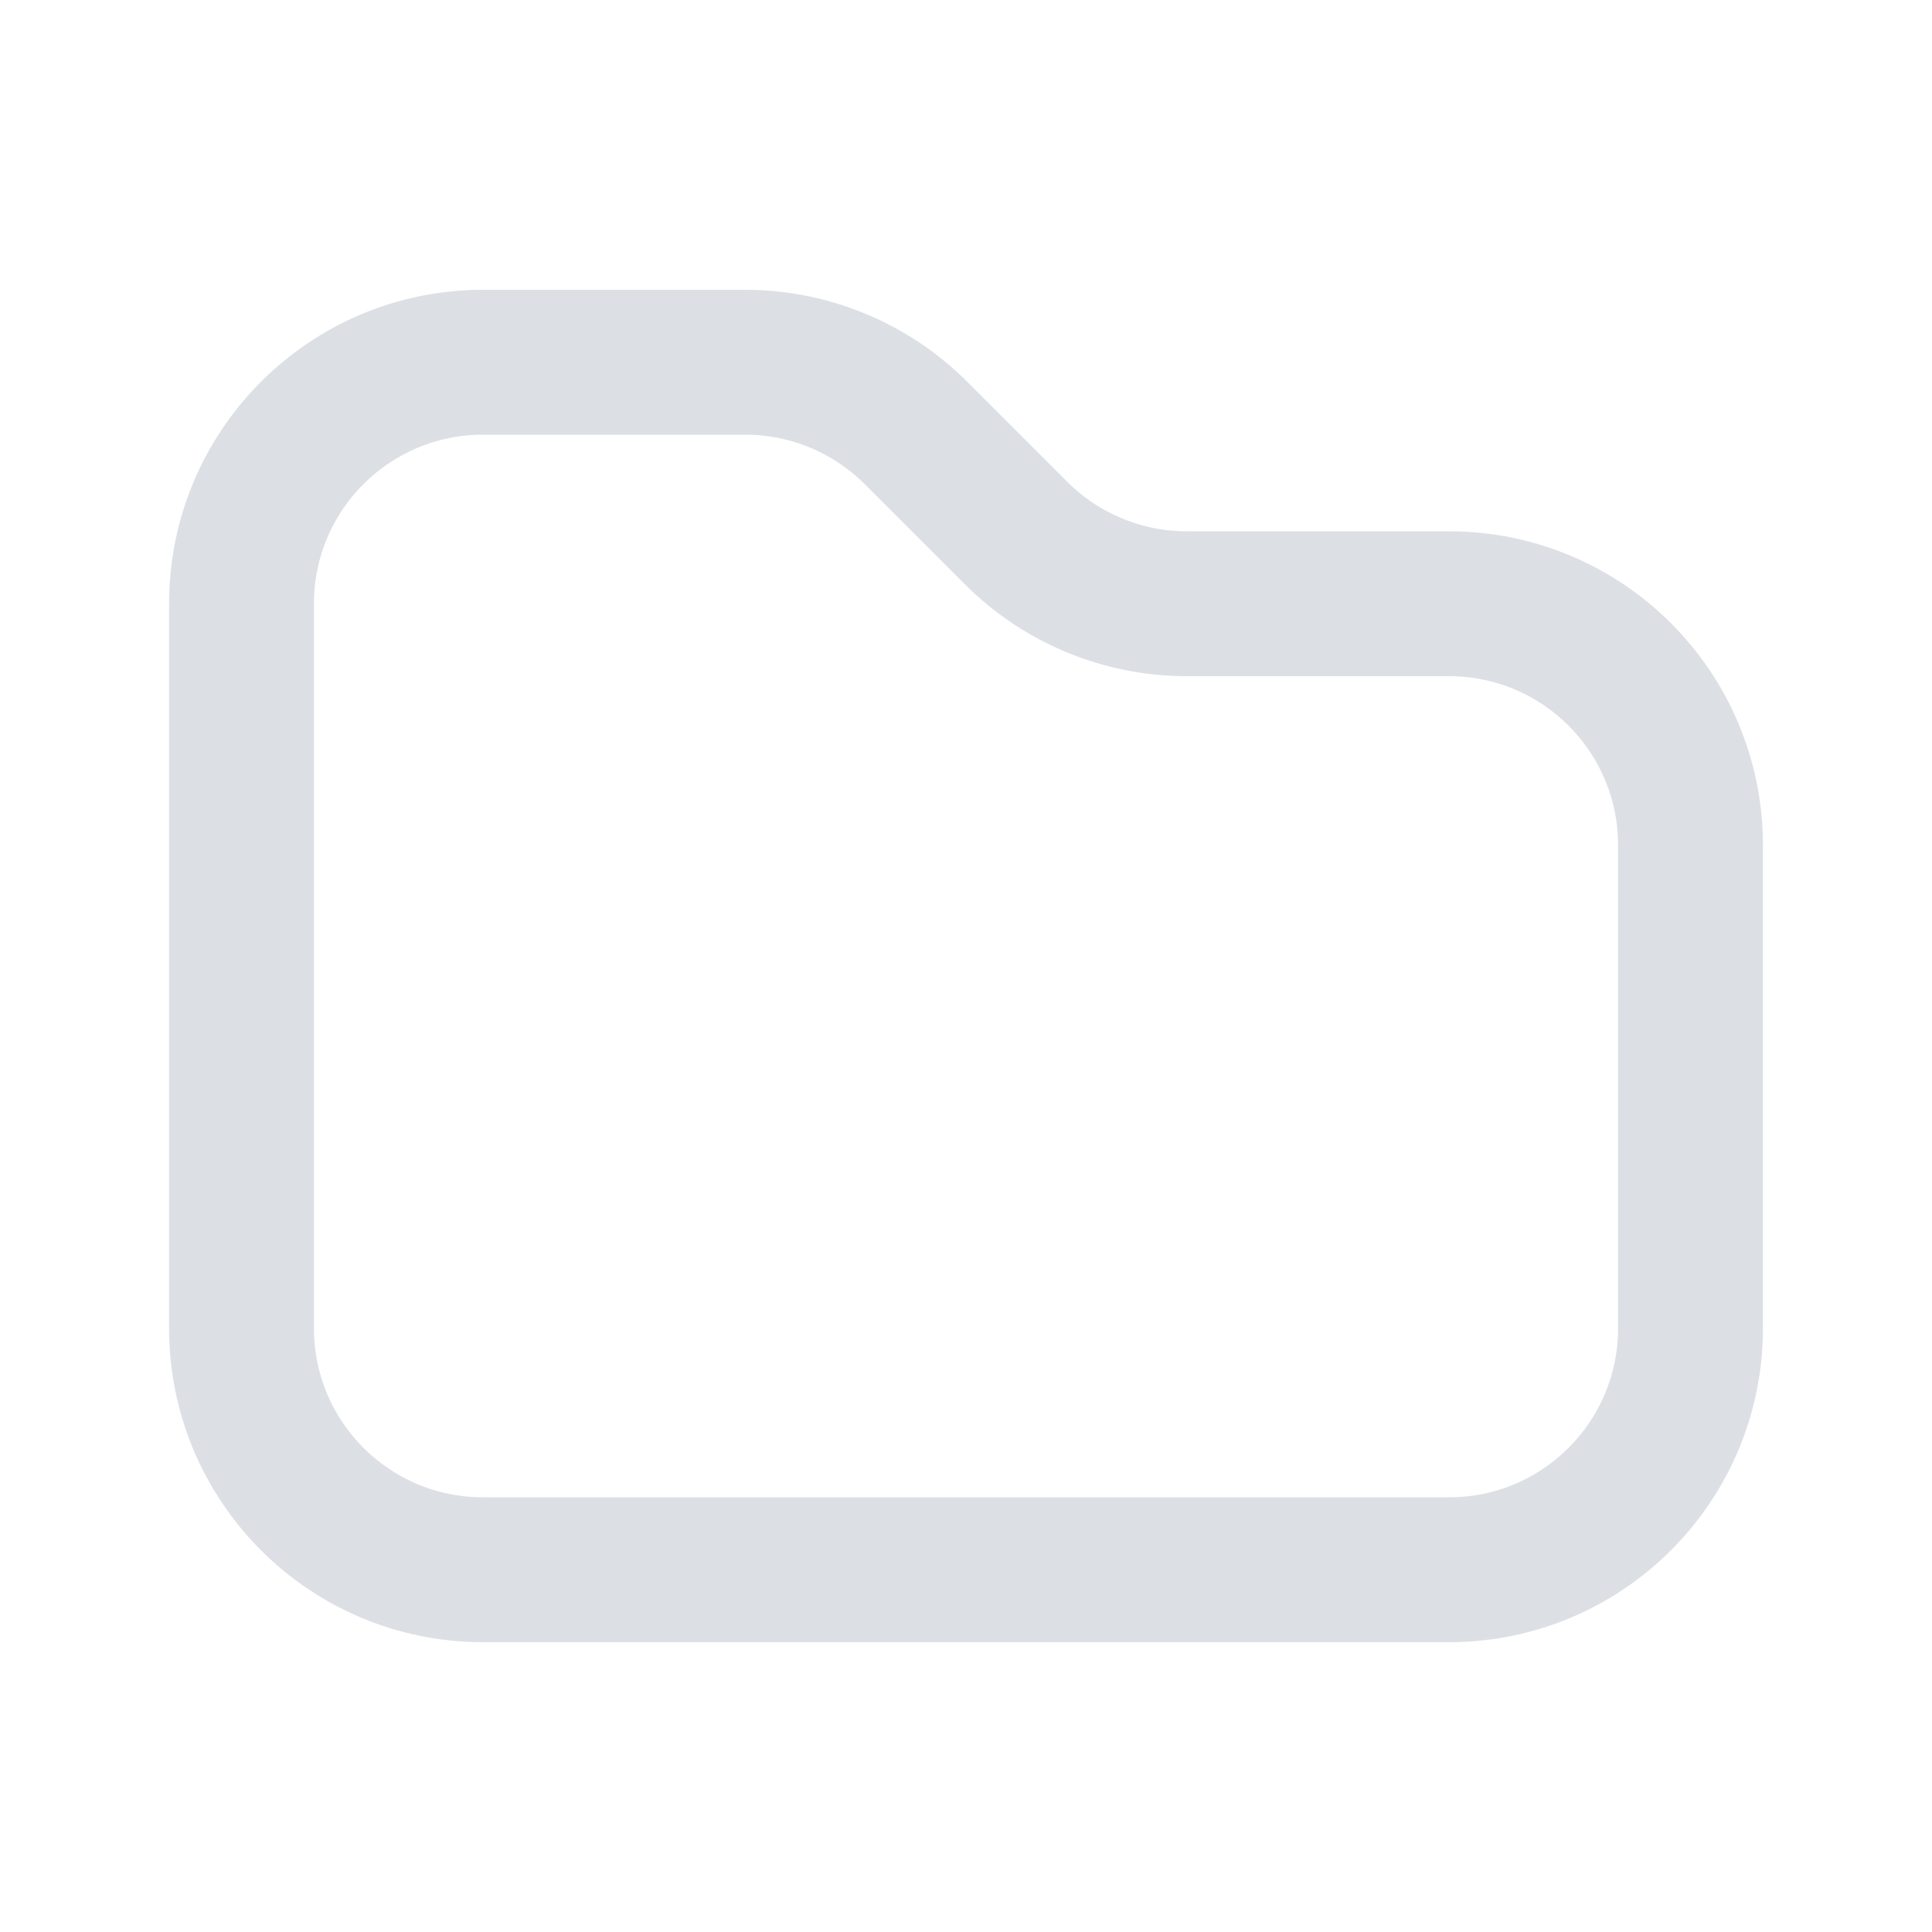
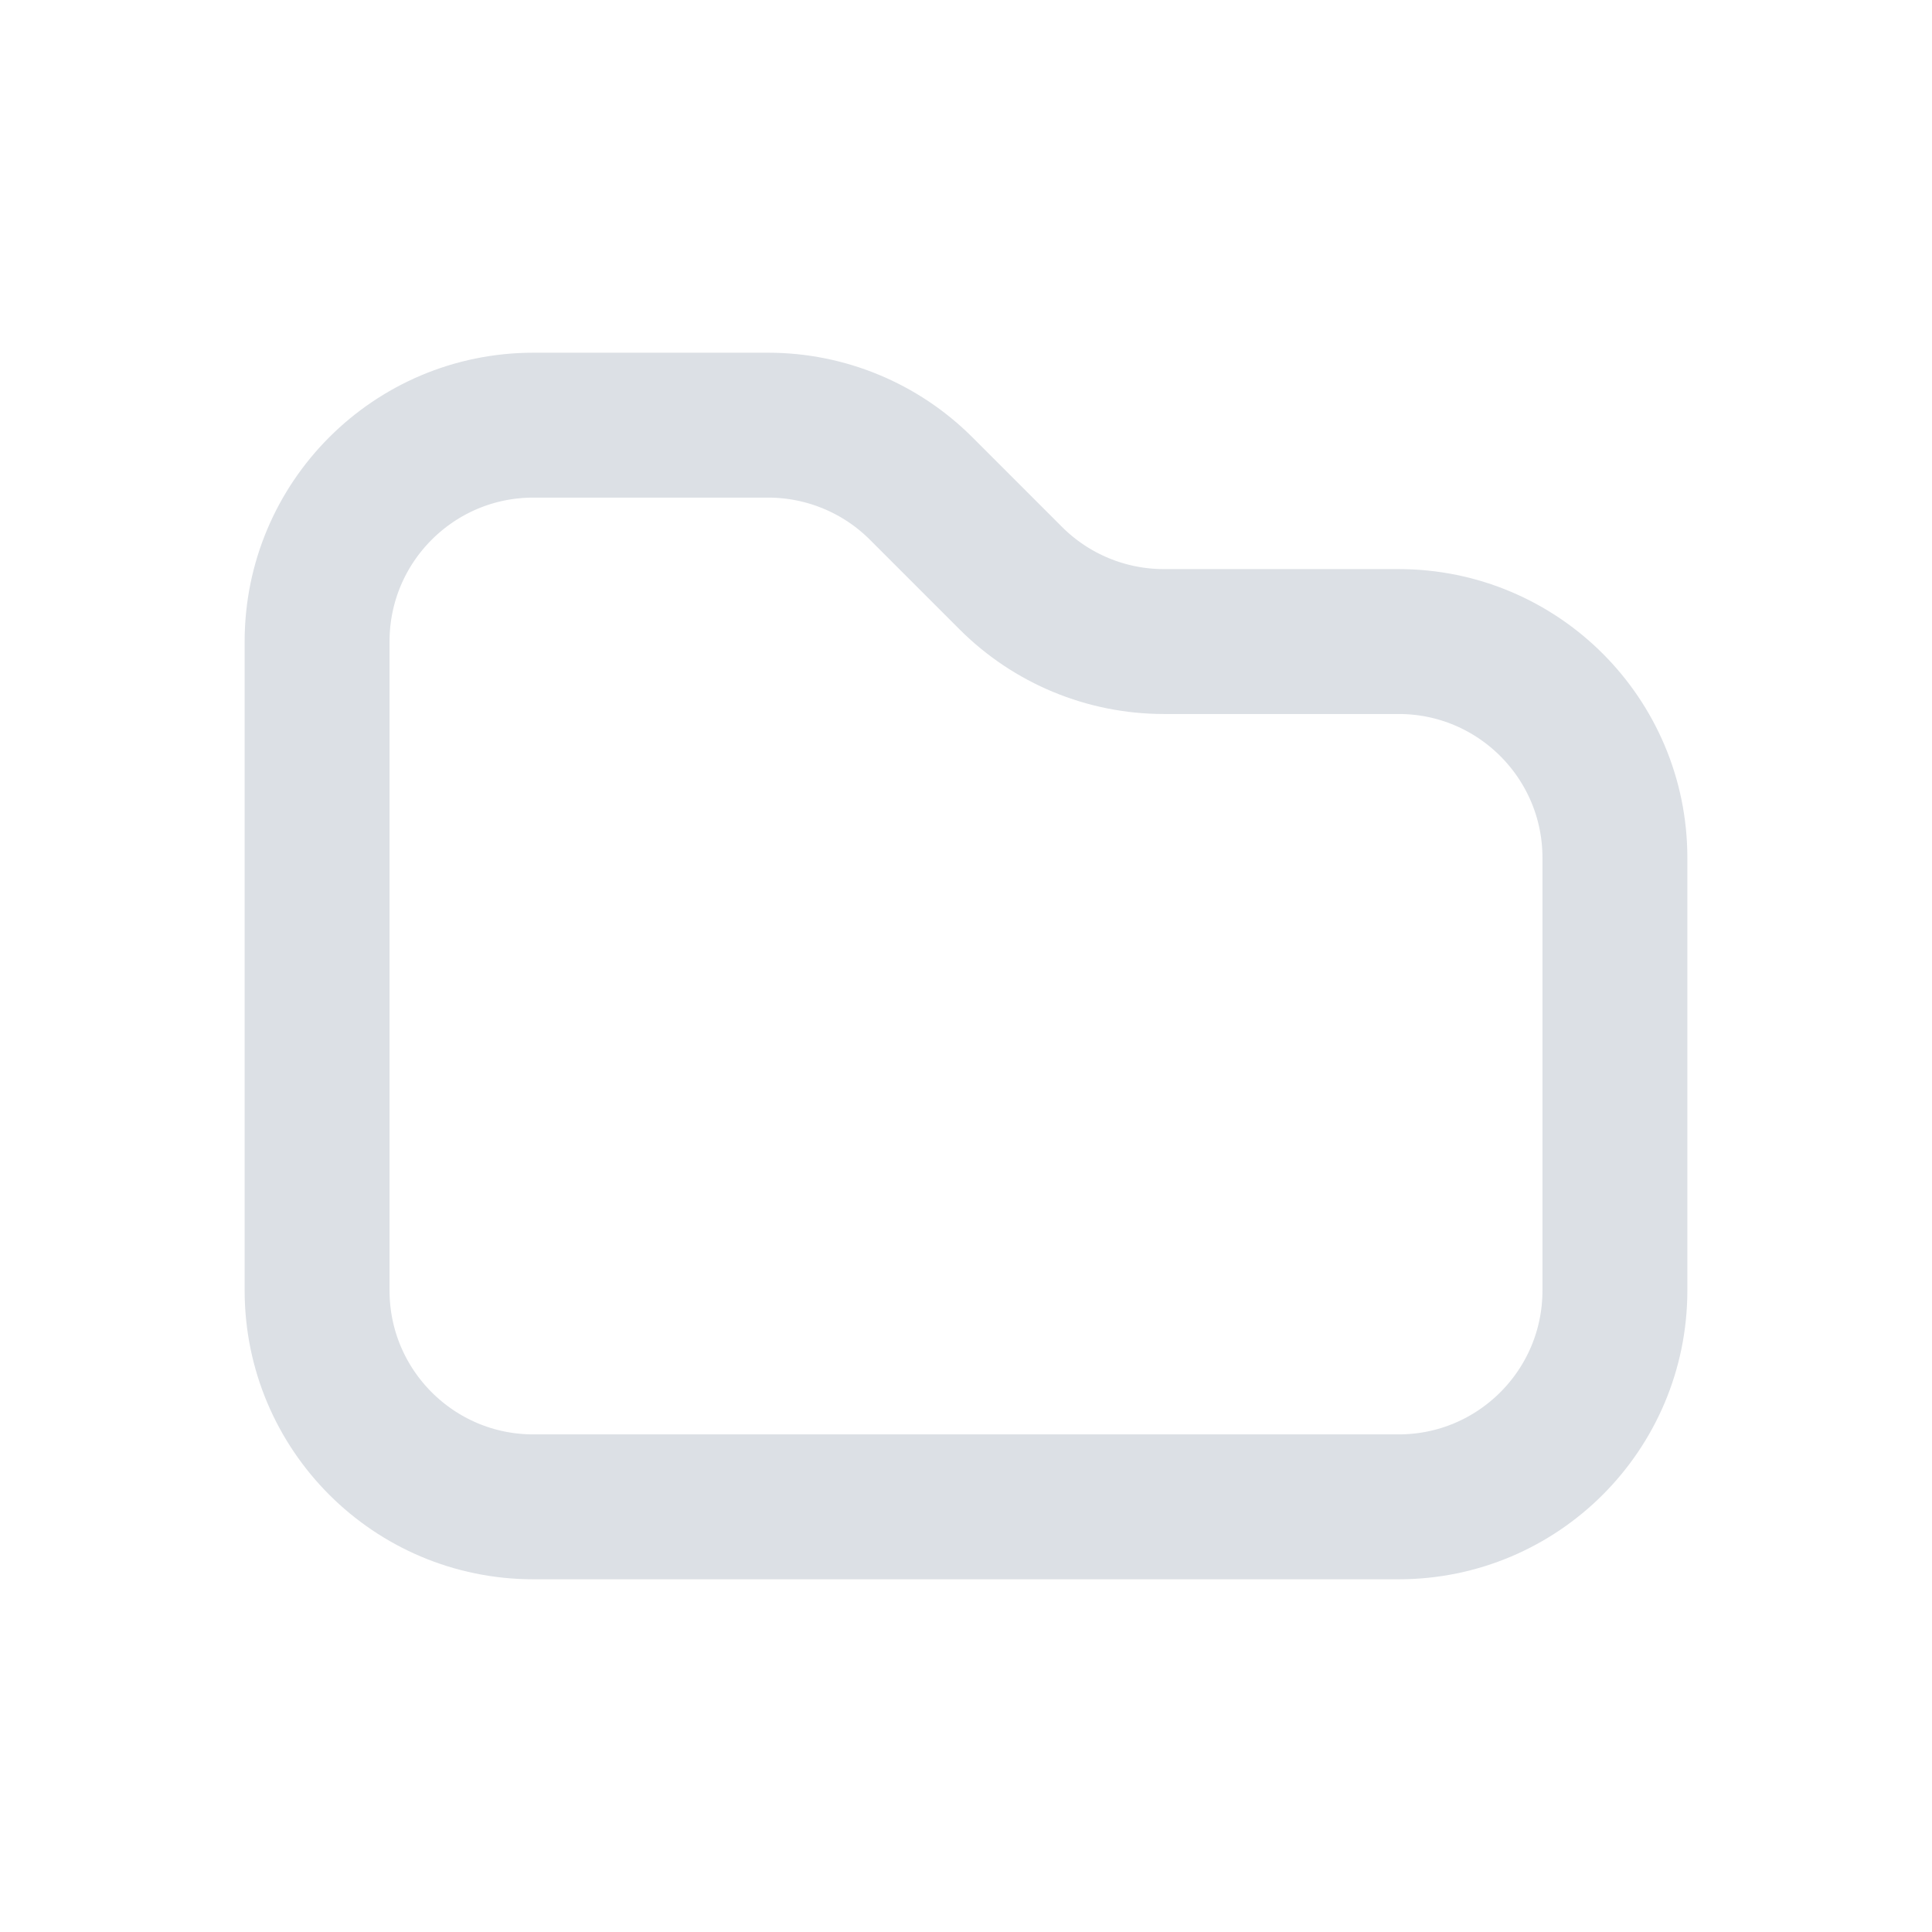
<svg xmlns="http://www.w3.org/2000/svg" width="16" height="16" viewBox="0 0 16 16" fill="none">
-   <path d="M4 13H6H12C13.105 13 14 12.105 14 11V7.5V7C14 5.895 13.105 5 12 5H9.828C9.298 5 8.789 4.789 8.414 4.414L7.586 3.586C7.211 3.211 6.702 3 6.172 3H4C2.895 3 2 3.895 2 5V11C2 12.105 2.895 13 4 13Z" stroke="#DCE0E5" stroke-width="1.2" />
+   <path d="M4.417 12.479H6.209H11.583C12.572 12.479 13.374 11.677 13.374 10.687V7.552V7.104C13.374 6.115 12.572 5.313 11.583 5.313H9.638C9.163 5.313 8.707 5.124 8.371 4.788L7.629 4.046C7.293 3.71 6.837 3.521 6.362 3.521H4.417C3.428 3.521 2.626 4.323 2.626 5.313V10.687C2.626 11.677 3.428 12.479 4.417 12.479Z" stroke="#DCE0E5" stroke-width="1.2" />
</svg>
